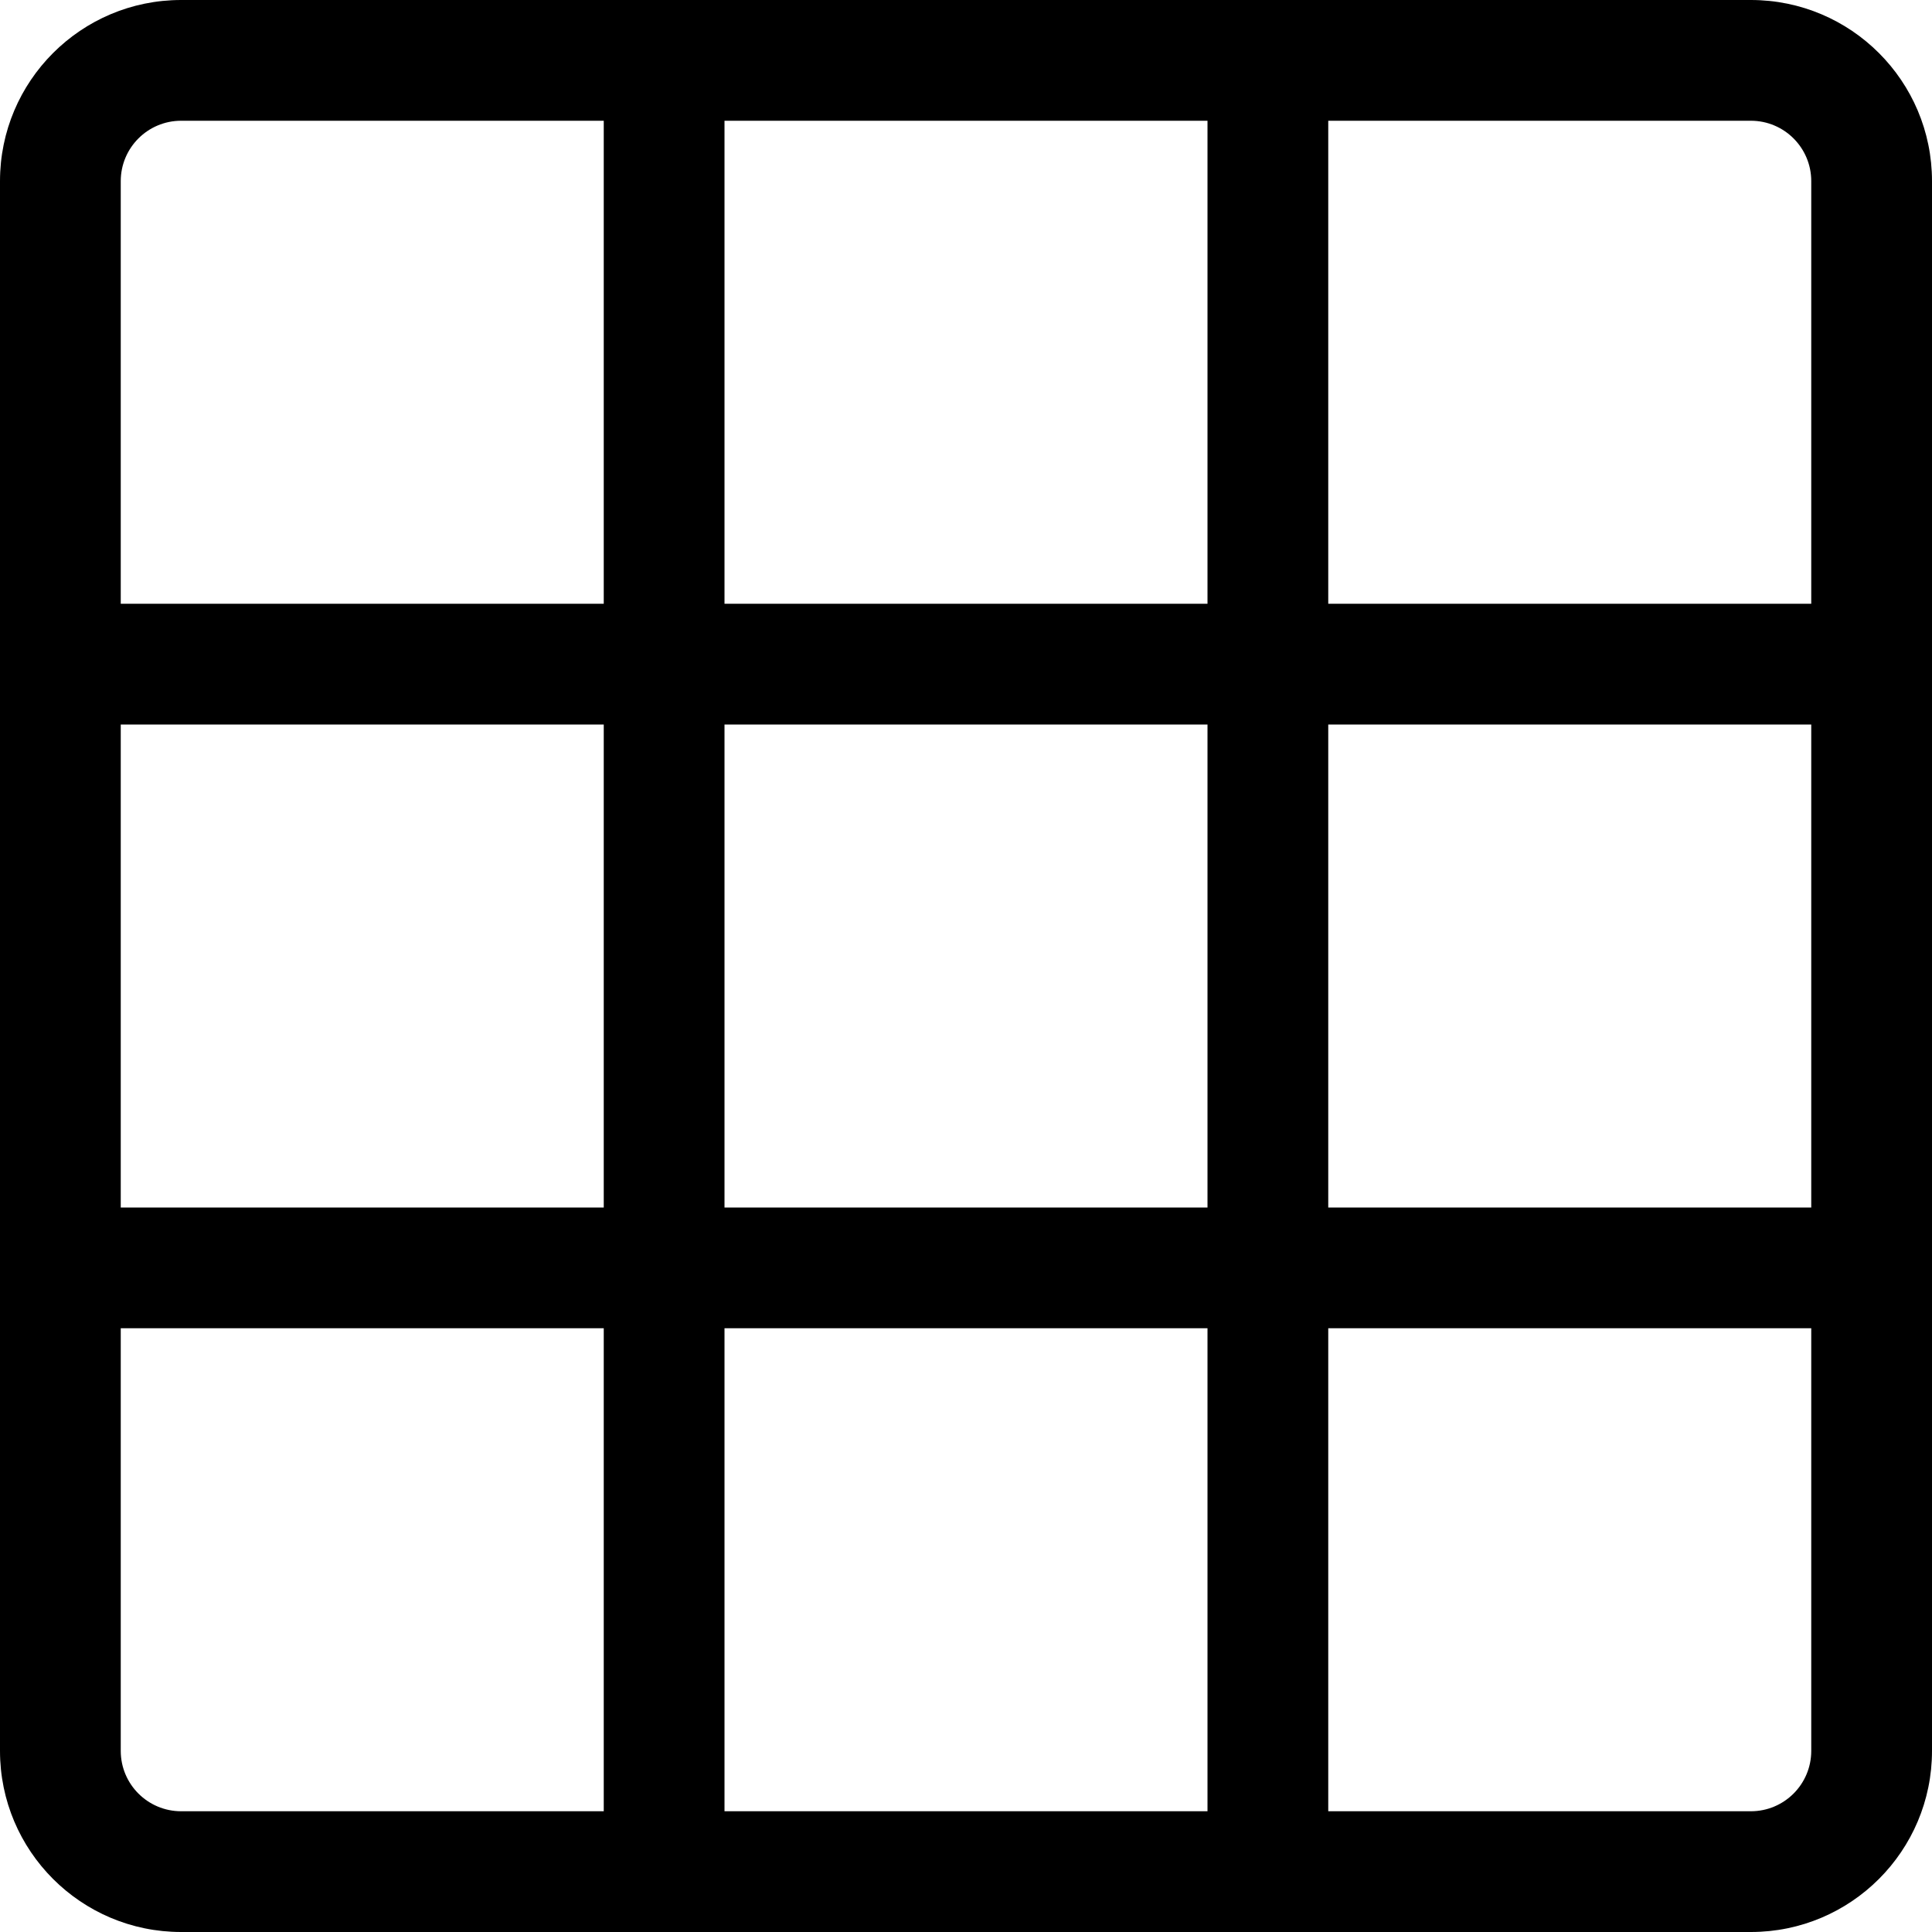
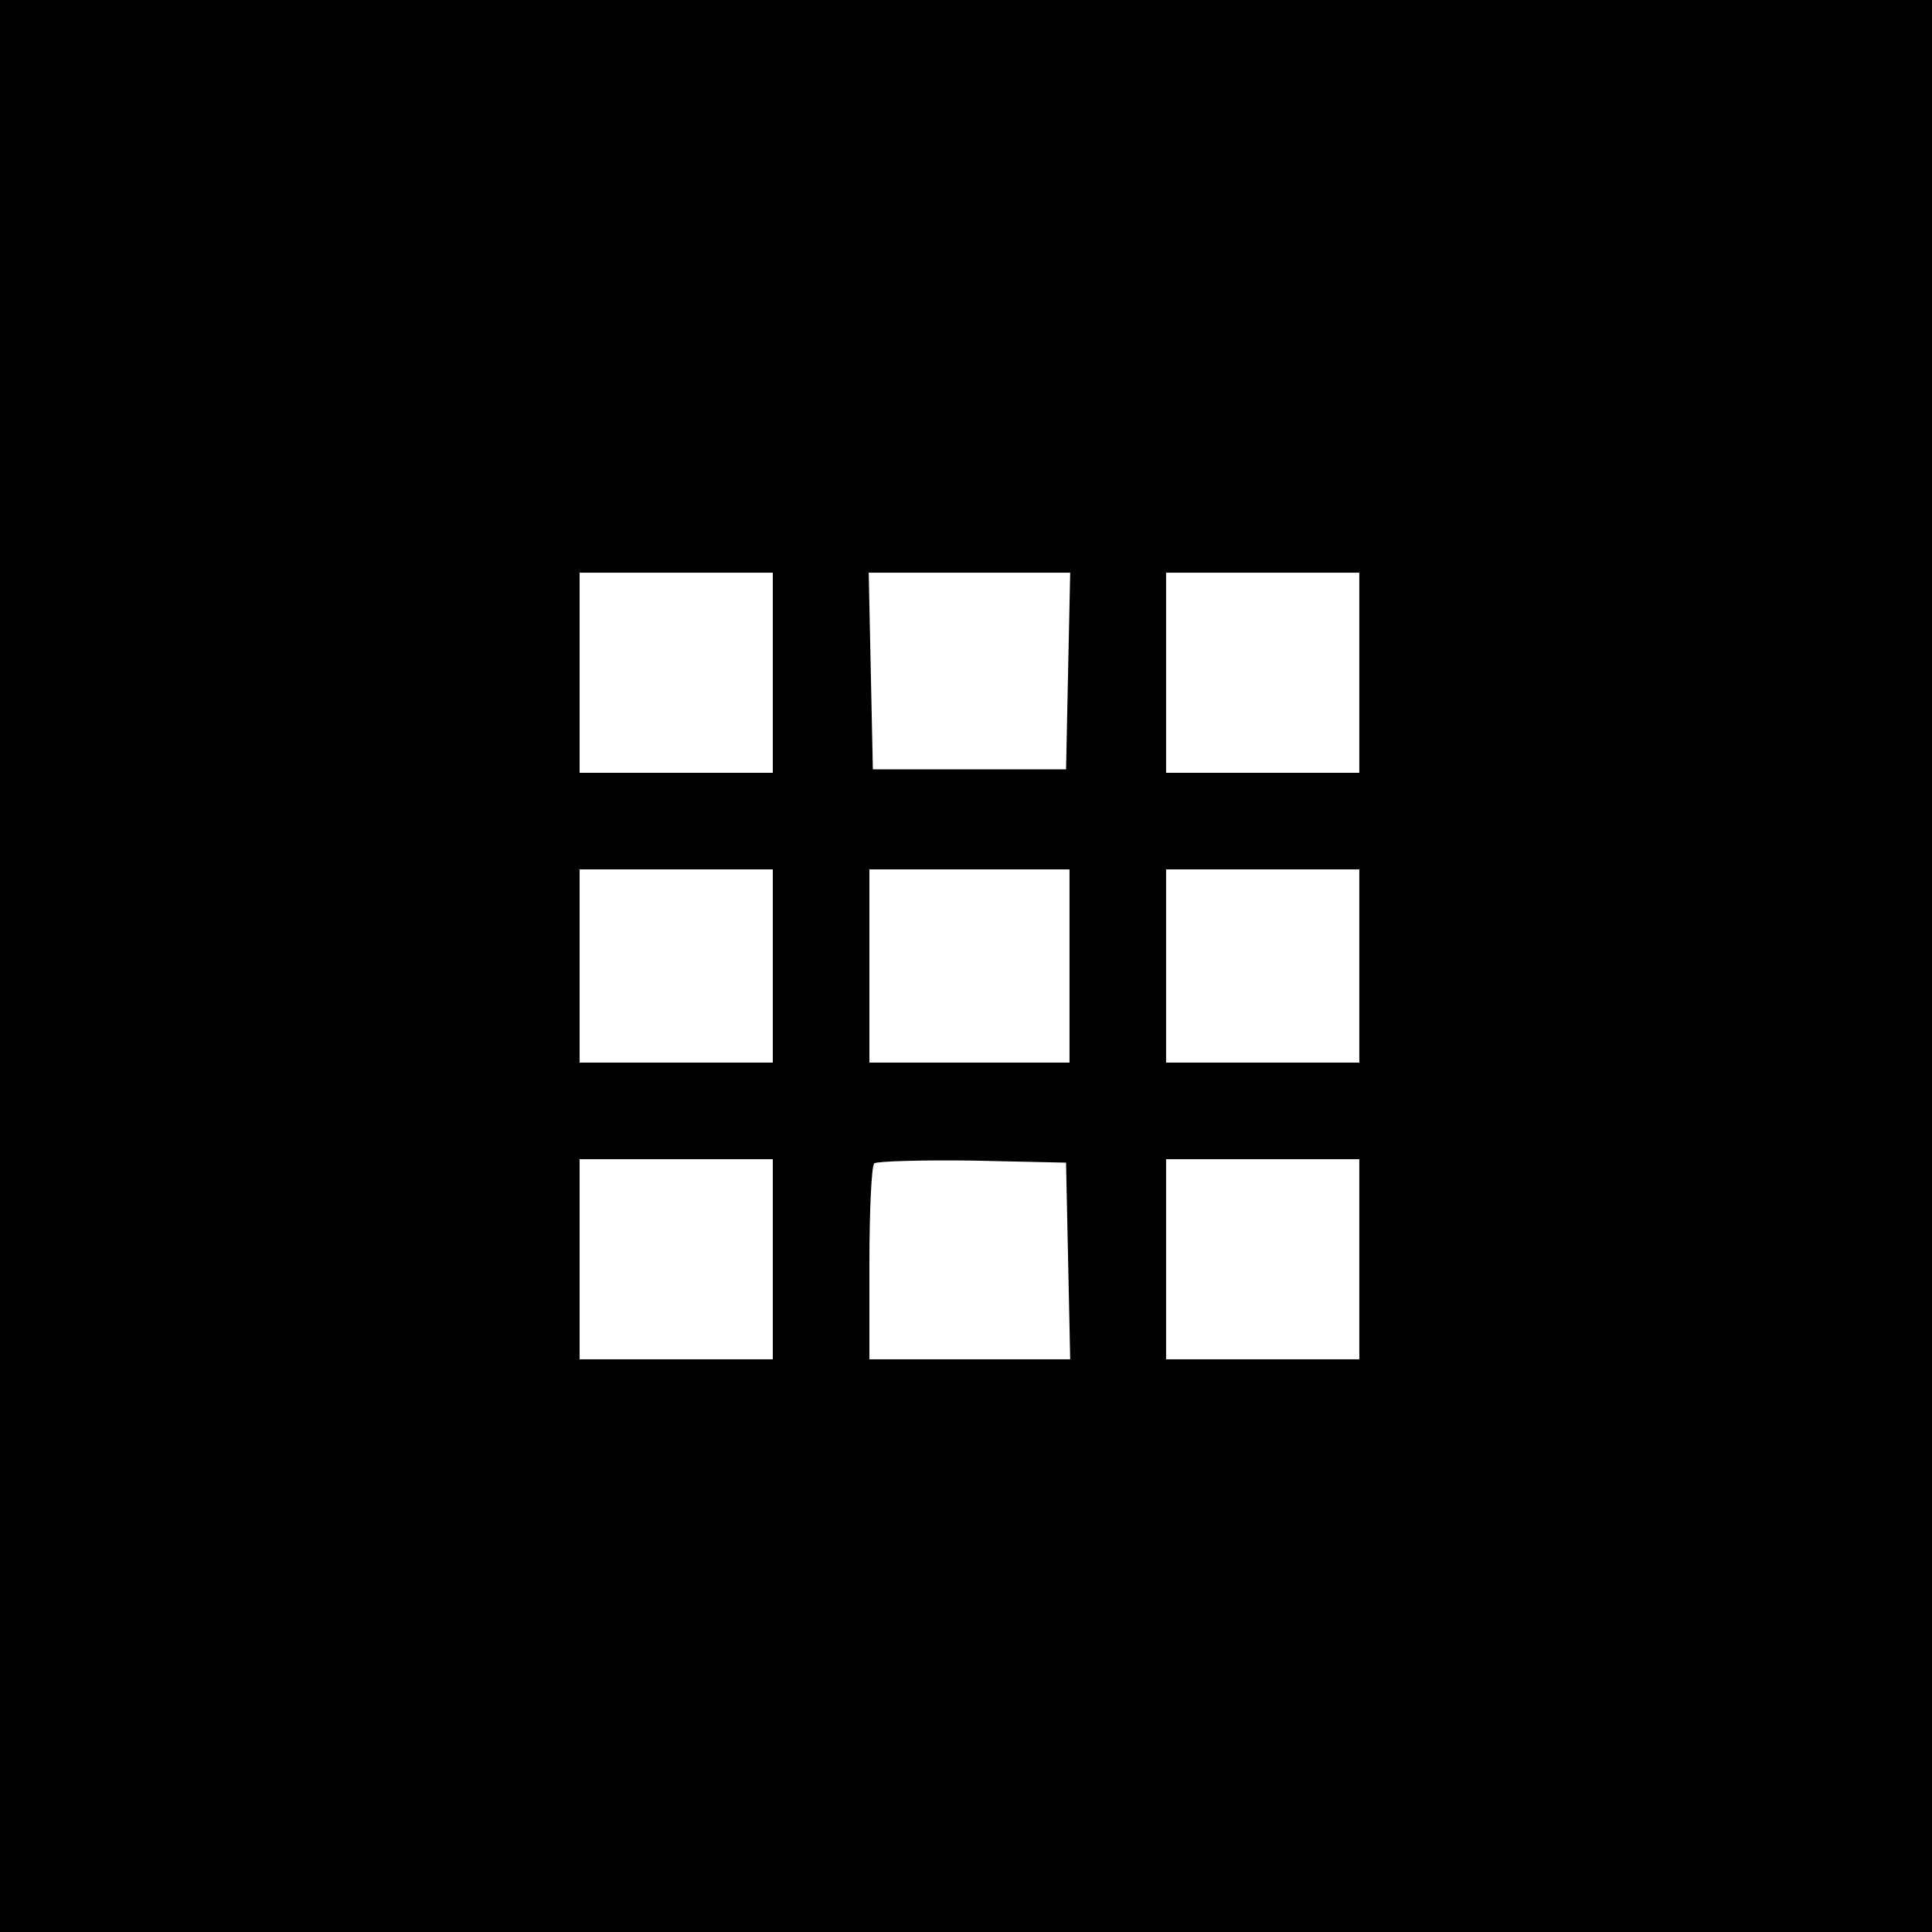
- <svg xmlns="http://www.w3.org/2000/svg" width="800px" height="800px" viewBox="0 0 16 16" fill="#000000" class="bi bi-grid-3x3">
-   <path d="M0 1.5A1.5 1.5 0 0 1 1.5 0h13A1.5 1.5 0 0 1 16 1.5v13a1.5 1.5 0 0 1-1.5 1.5h-13A1.5 1.5 0 0 1 0 14.5v-13zM1.5 1a.5.5 0 0 0-.5.5V5h4V1H1.5zM5 6H1v4h4V6zm1 4h4V6H6v4zm-1 1H1v3.5a.5.5 0 0 0 .5.5H5v-4zm1 0v4h4v-4H6zm5 0v4h3.5a.5.5 0 0 0 .5-.5V11h-4zm0-1h4V6h-4v4zm0-5h4V1.5a.5.5 0 0 0-.5-.5H11v4zm-1 0V1H6v4h4z" />
+ <svg xmlns="http://www.w3.org/2000/svg" version="1.0" width="280pt" height="280pt" viewBox="0 0 280 280" preserveAspectRatio="xMidYMid meet">
+   <g transform="translate(0,280) scale(0.1,-0.1)" fill="#000000" stroke="none">
+     <path d="M0 1400 l0 -1400 1400 0 1400 0 0 1400 0 1400 -1400 0 -1400 0 0 -1400z m1120 425 l0 -145 -140 0 -140 0 0 145 0 145 140 0 140 0 0 -145z m428 3 l-3 -143 -140 0 -140 0 -3 143 -3 142 146 0 146 0 -3 -142z m422 -3 l0 -145 -140 0 -140 0 0 145 0 145 140 0 140 0 0 -145z m-850 -425 l0 -140 -140 0 -140 0 0 140 0 140 140 0 140 0 0 -140z m430 0 l0 -140 -145 0 -145 0 0 140 0 140 145 0 145 0 0 -140z m420 0 l0 -140 -140 0 -140 0 0 140 0 140 140 0 140 0 0 -140z m-850 -425 l0 -145 -140 0 -140 0 0 145 0 145 140 0 140 0 0 -145z m428 -2 l3 -143 -146 0 -145 0 0 138 c0 76 3 142 7 146 4 3 68 5 142 4 l136 -3 3 -142z m422 2 l0 -145 -140 0 -140 0 0 145 0 145 140 0 140 0 0 -145z" />
+   </g>
</svg>
